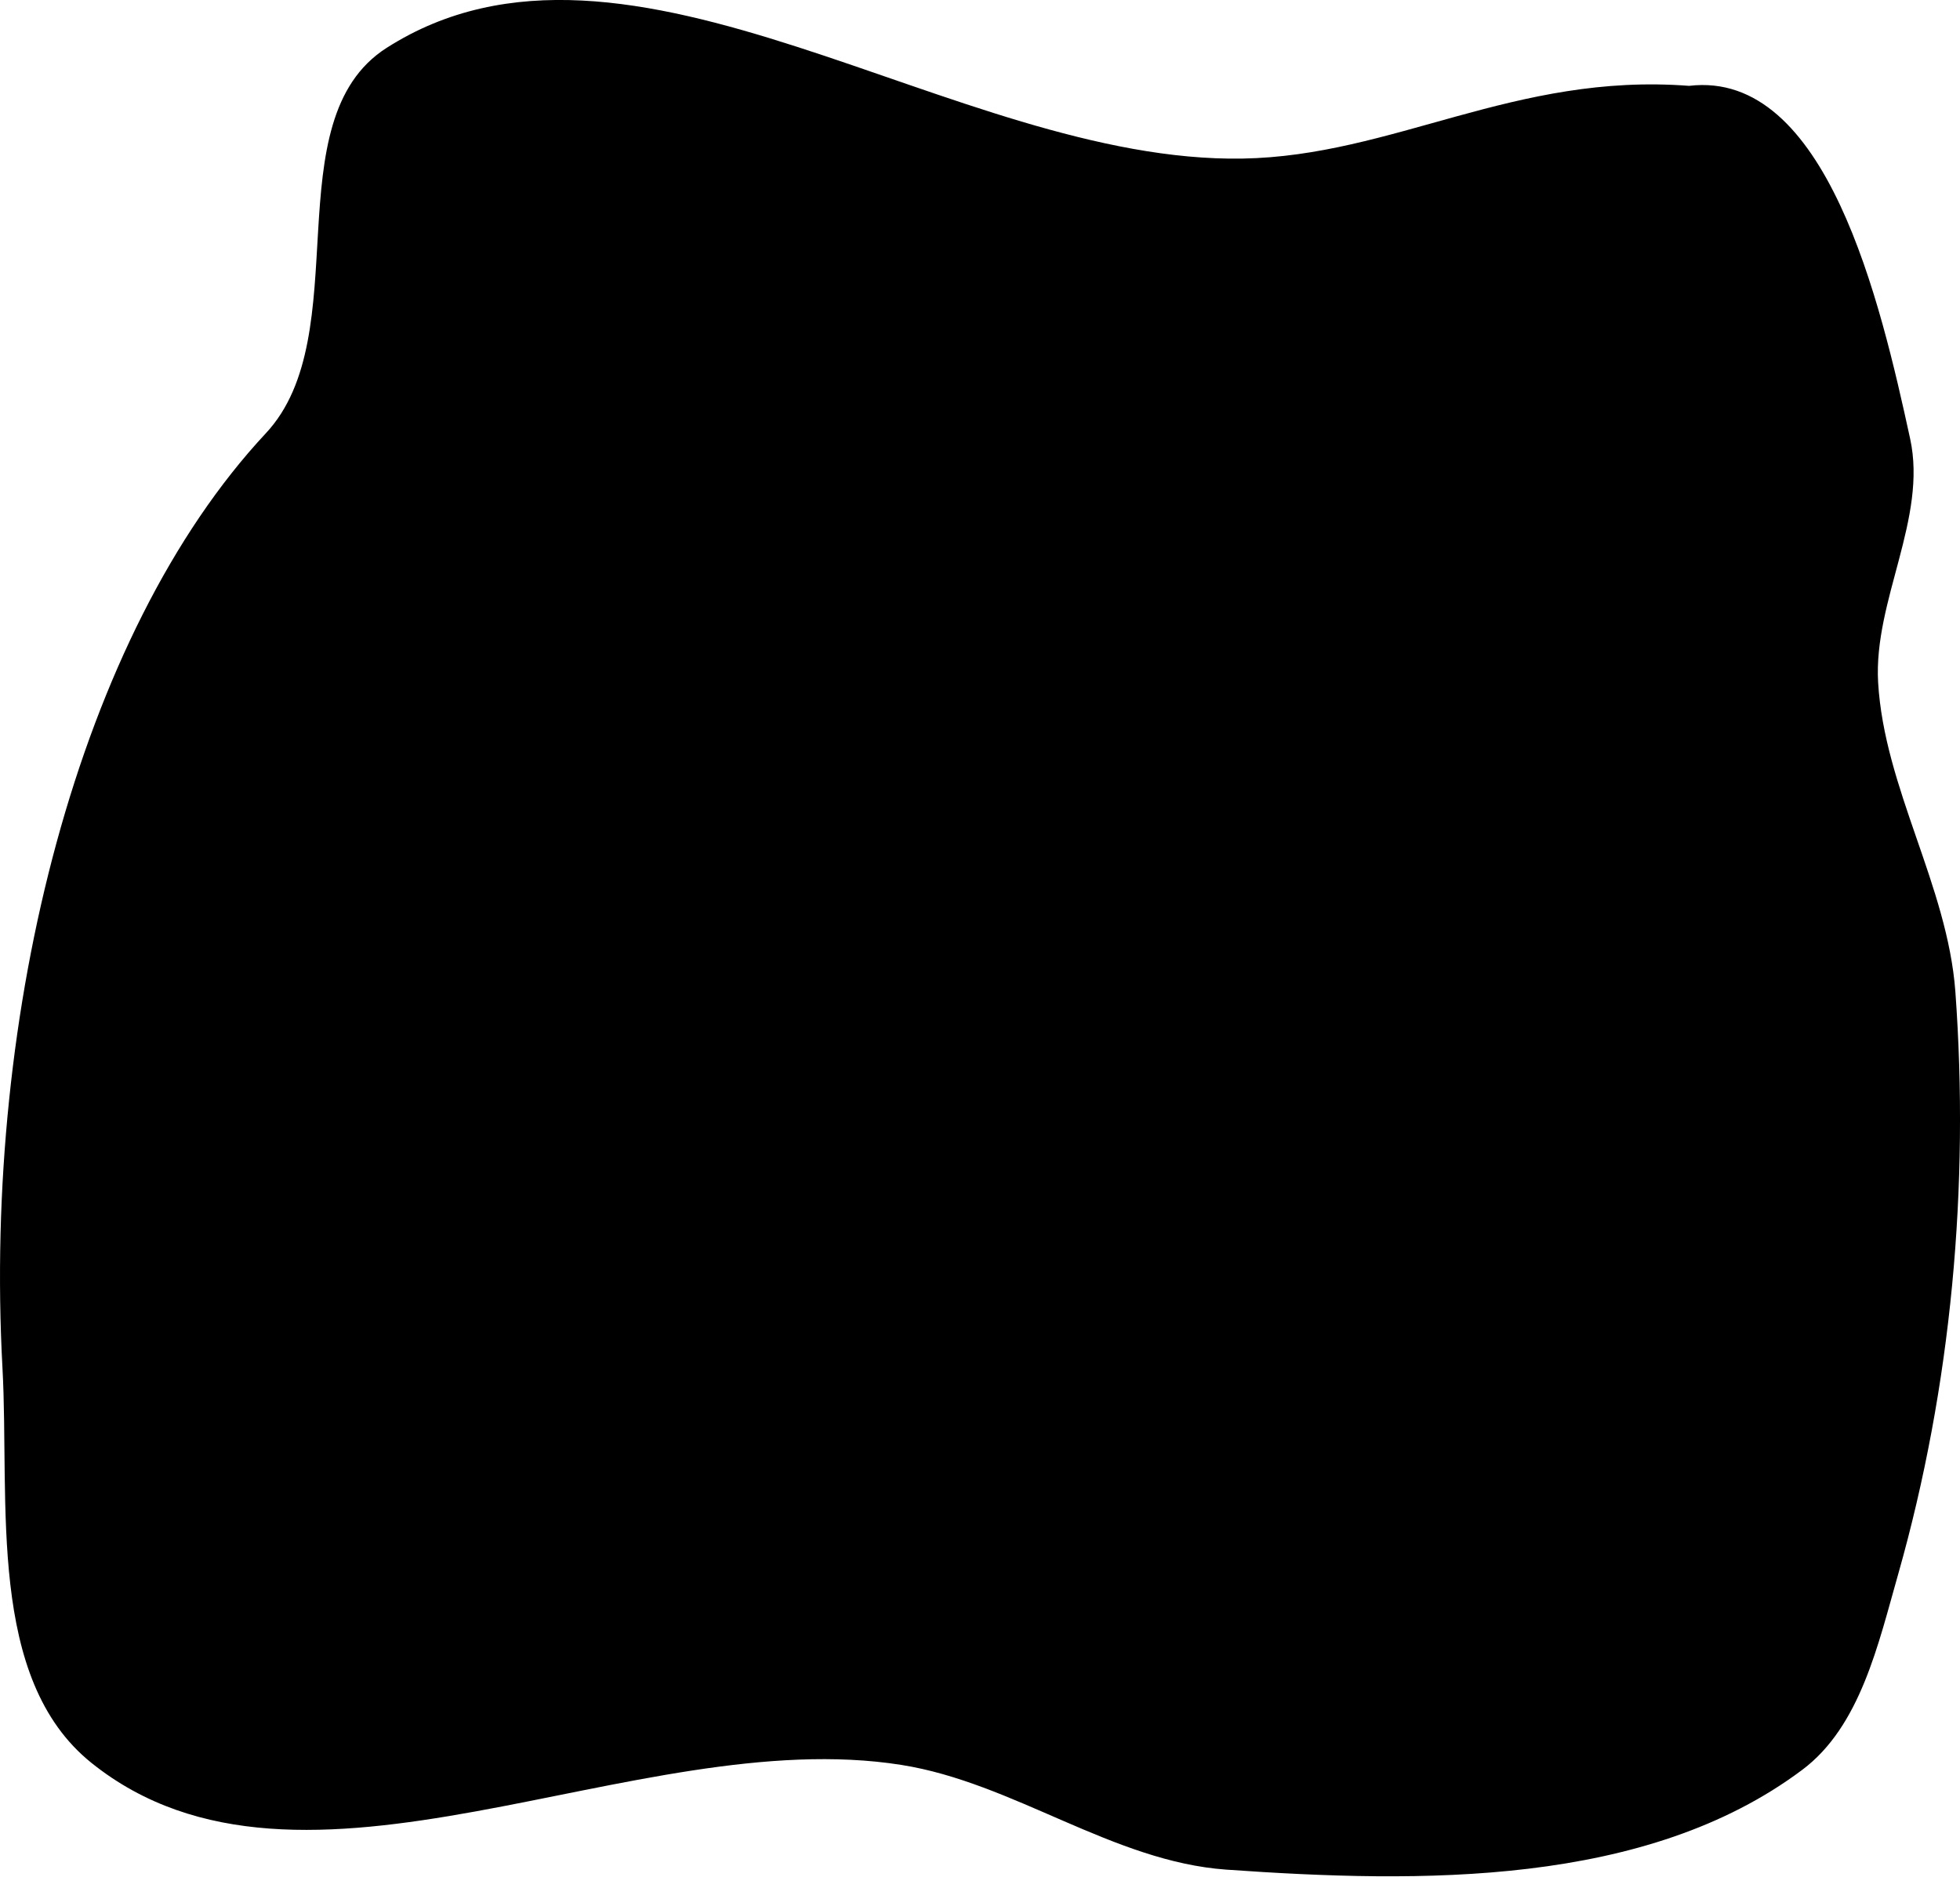
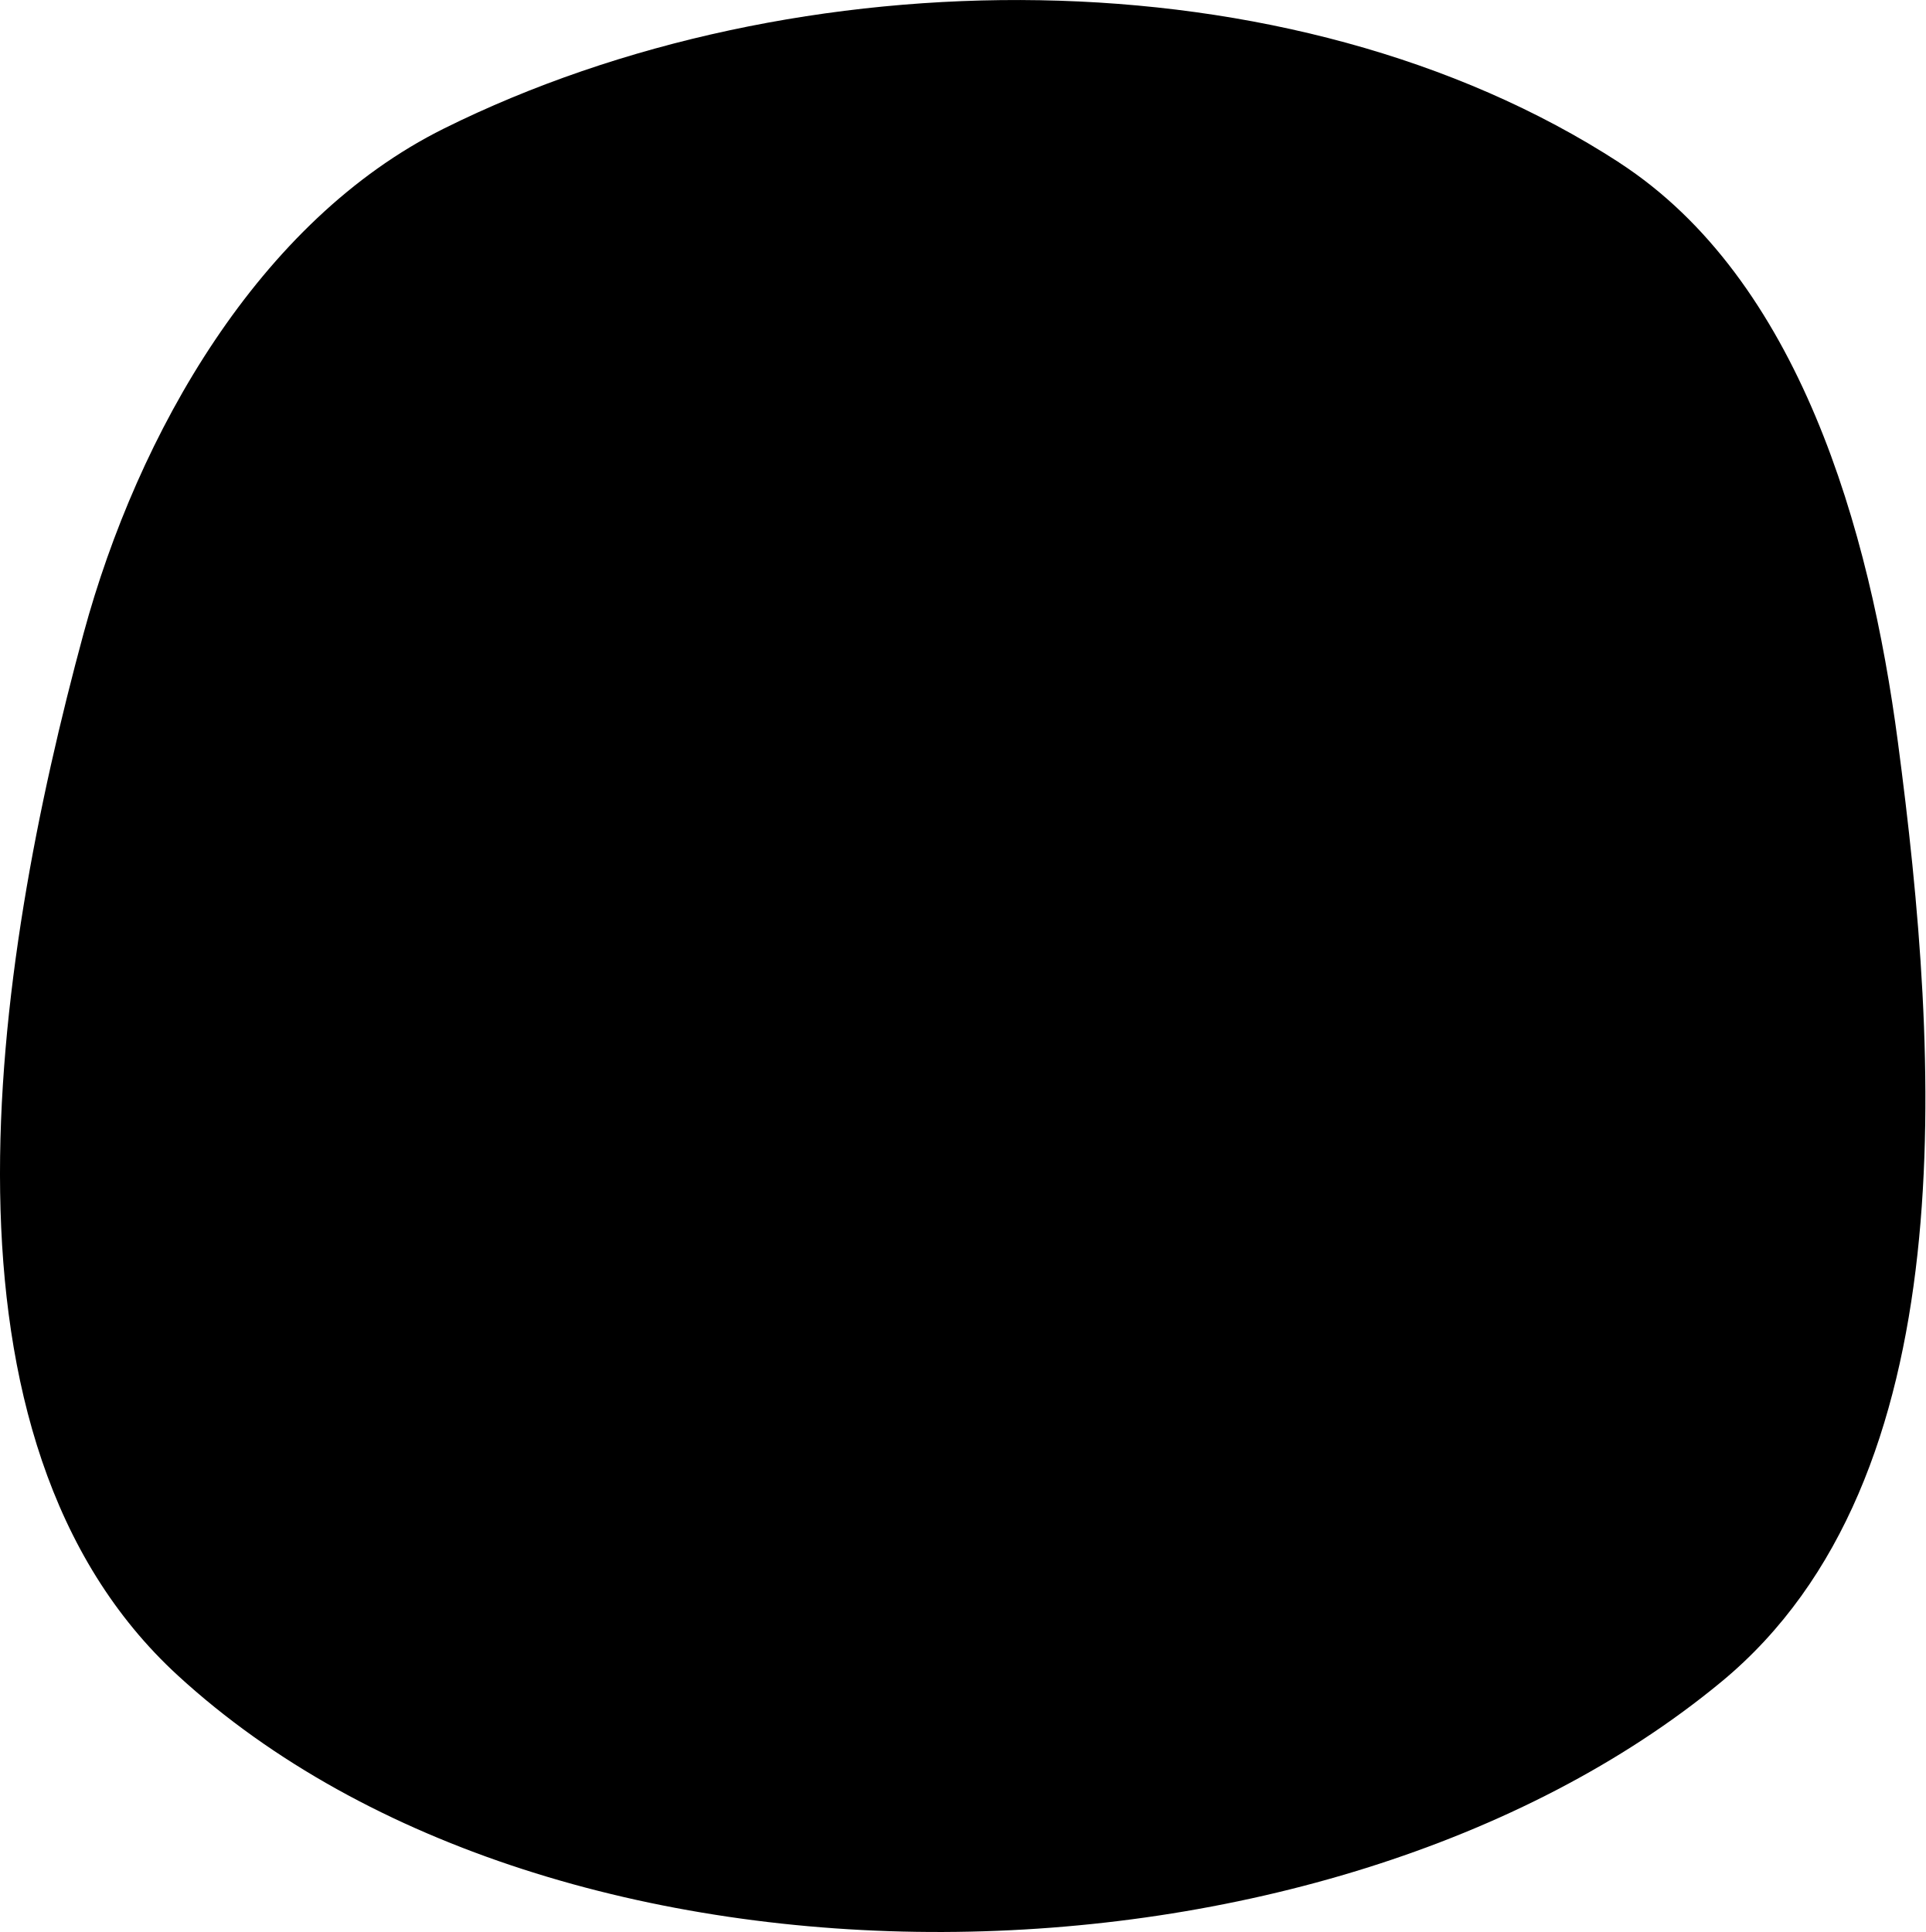
- <svg xmlns="http://www.w3.org/2000/svg" width="54.19" height="51.874" preserveAspectRatio="none" viewBox="0 0 14.338 13.725">
-   <path d="M12.356.628c-1.276-.098-2.164.514-3.268.532C6.984 1.195 4.6-.783 2.827.351c-.829.531-.21 2.099-.882 2.818C.572 4.639-.123 7.405.018 10.005c.054.987-.118 2.274.652 2.891 1.541 1.235 3.974-.295 5.924.014.822.13 1.546.707 2.377.766 1.421.1 3.072.125 4.213-.73.425-.318.556-.92.702-1.432.39-1.374.522-2.839.418-4.262-.058-.775-.52-1.486-.565-2.261-.034-.599.362-1.198.234-1.783-.216-.992-.61-2.7-1.617-2.58 0 0 .677.052 0 0z" fill-rule="evenodd" />
+ <svg xmlns="http://www.w3.org/2000/svg" width="59.001" height="59.209" preserveAspectRatio="none" viewBox="0 0 15.611 15.666">
+   <path d="M13.13 1.319c-2.666-1.73-6.684-1.69-9.53-.277-1.5.745-2.483 2.475-2.922 4.093-.74 2.73-1.32 6.54.765 8.452 3.074 2.82 9.299 2.707 12.514.05 1.992-1.646 1.77-5.058 1.431-7.62-.227-1.723-.801-3.752-2.259-4.698Z" fill-rule="evenodd" />
</svg>
